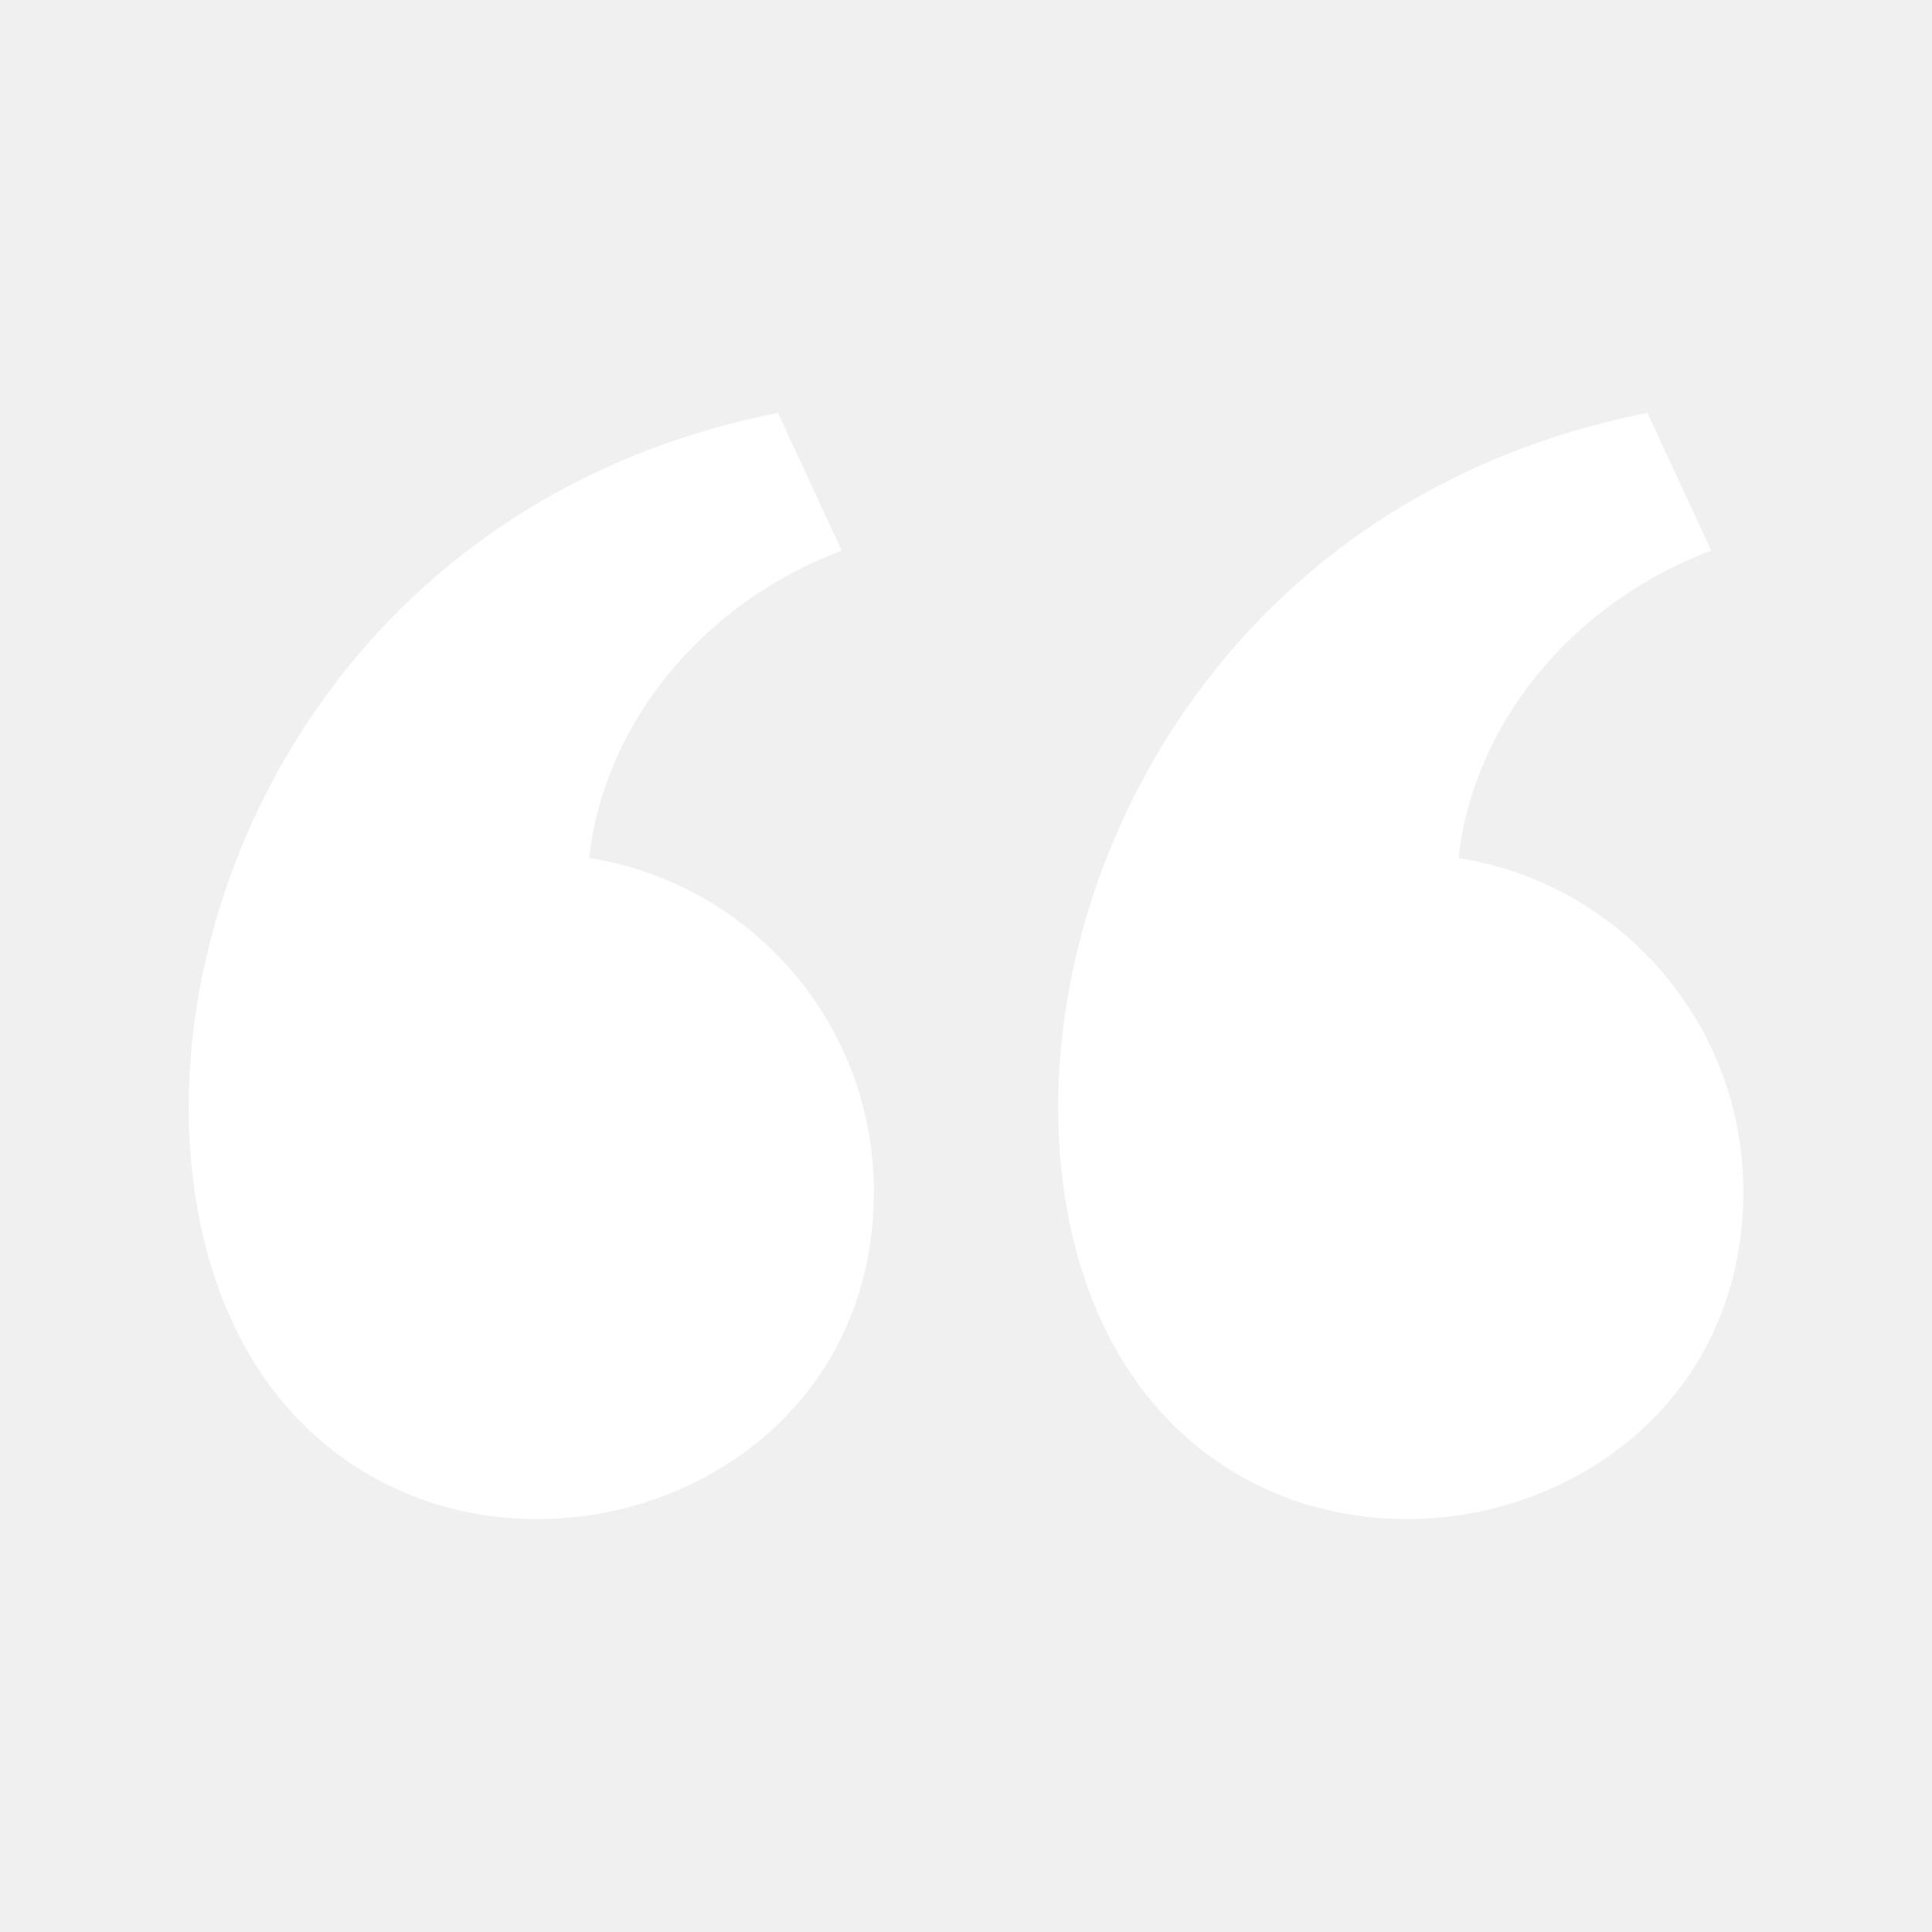
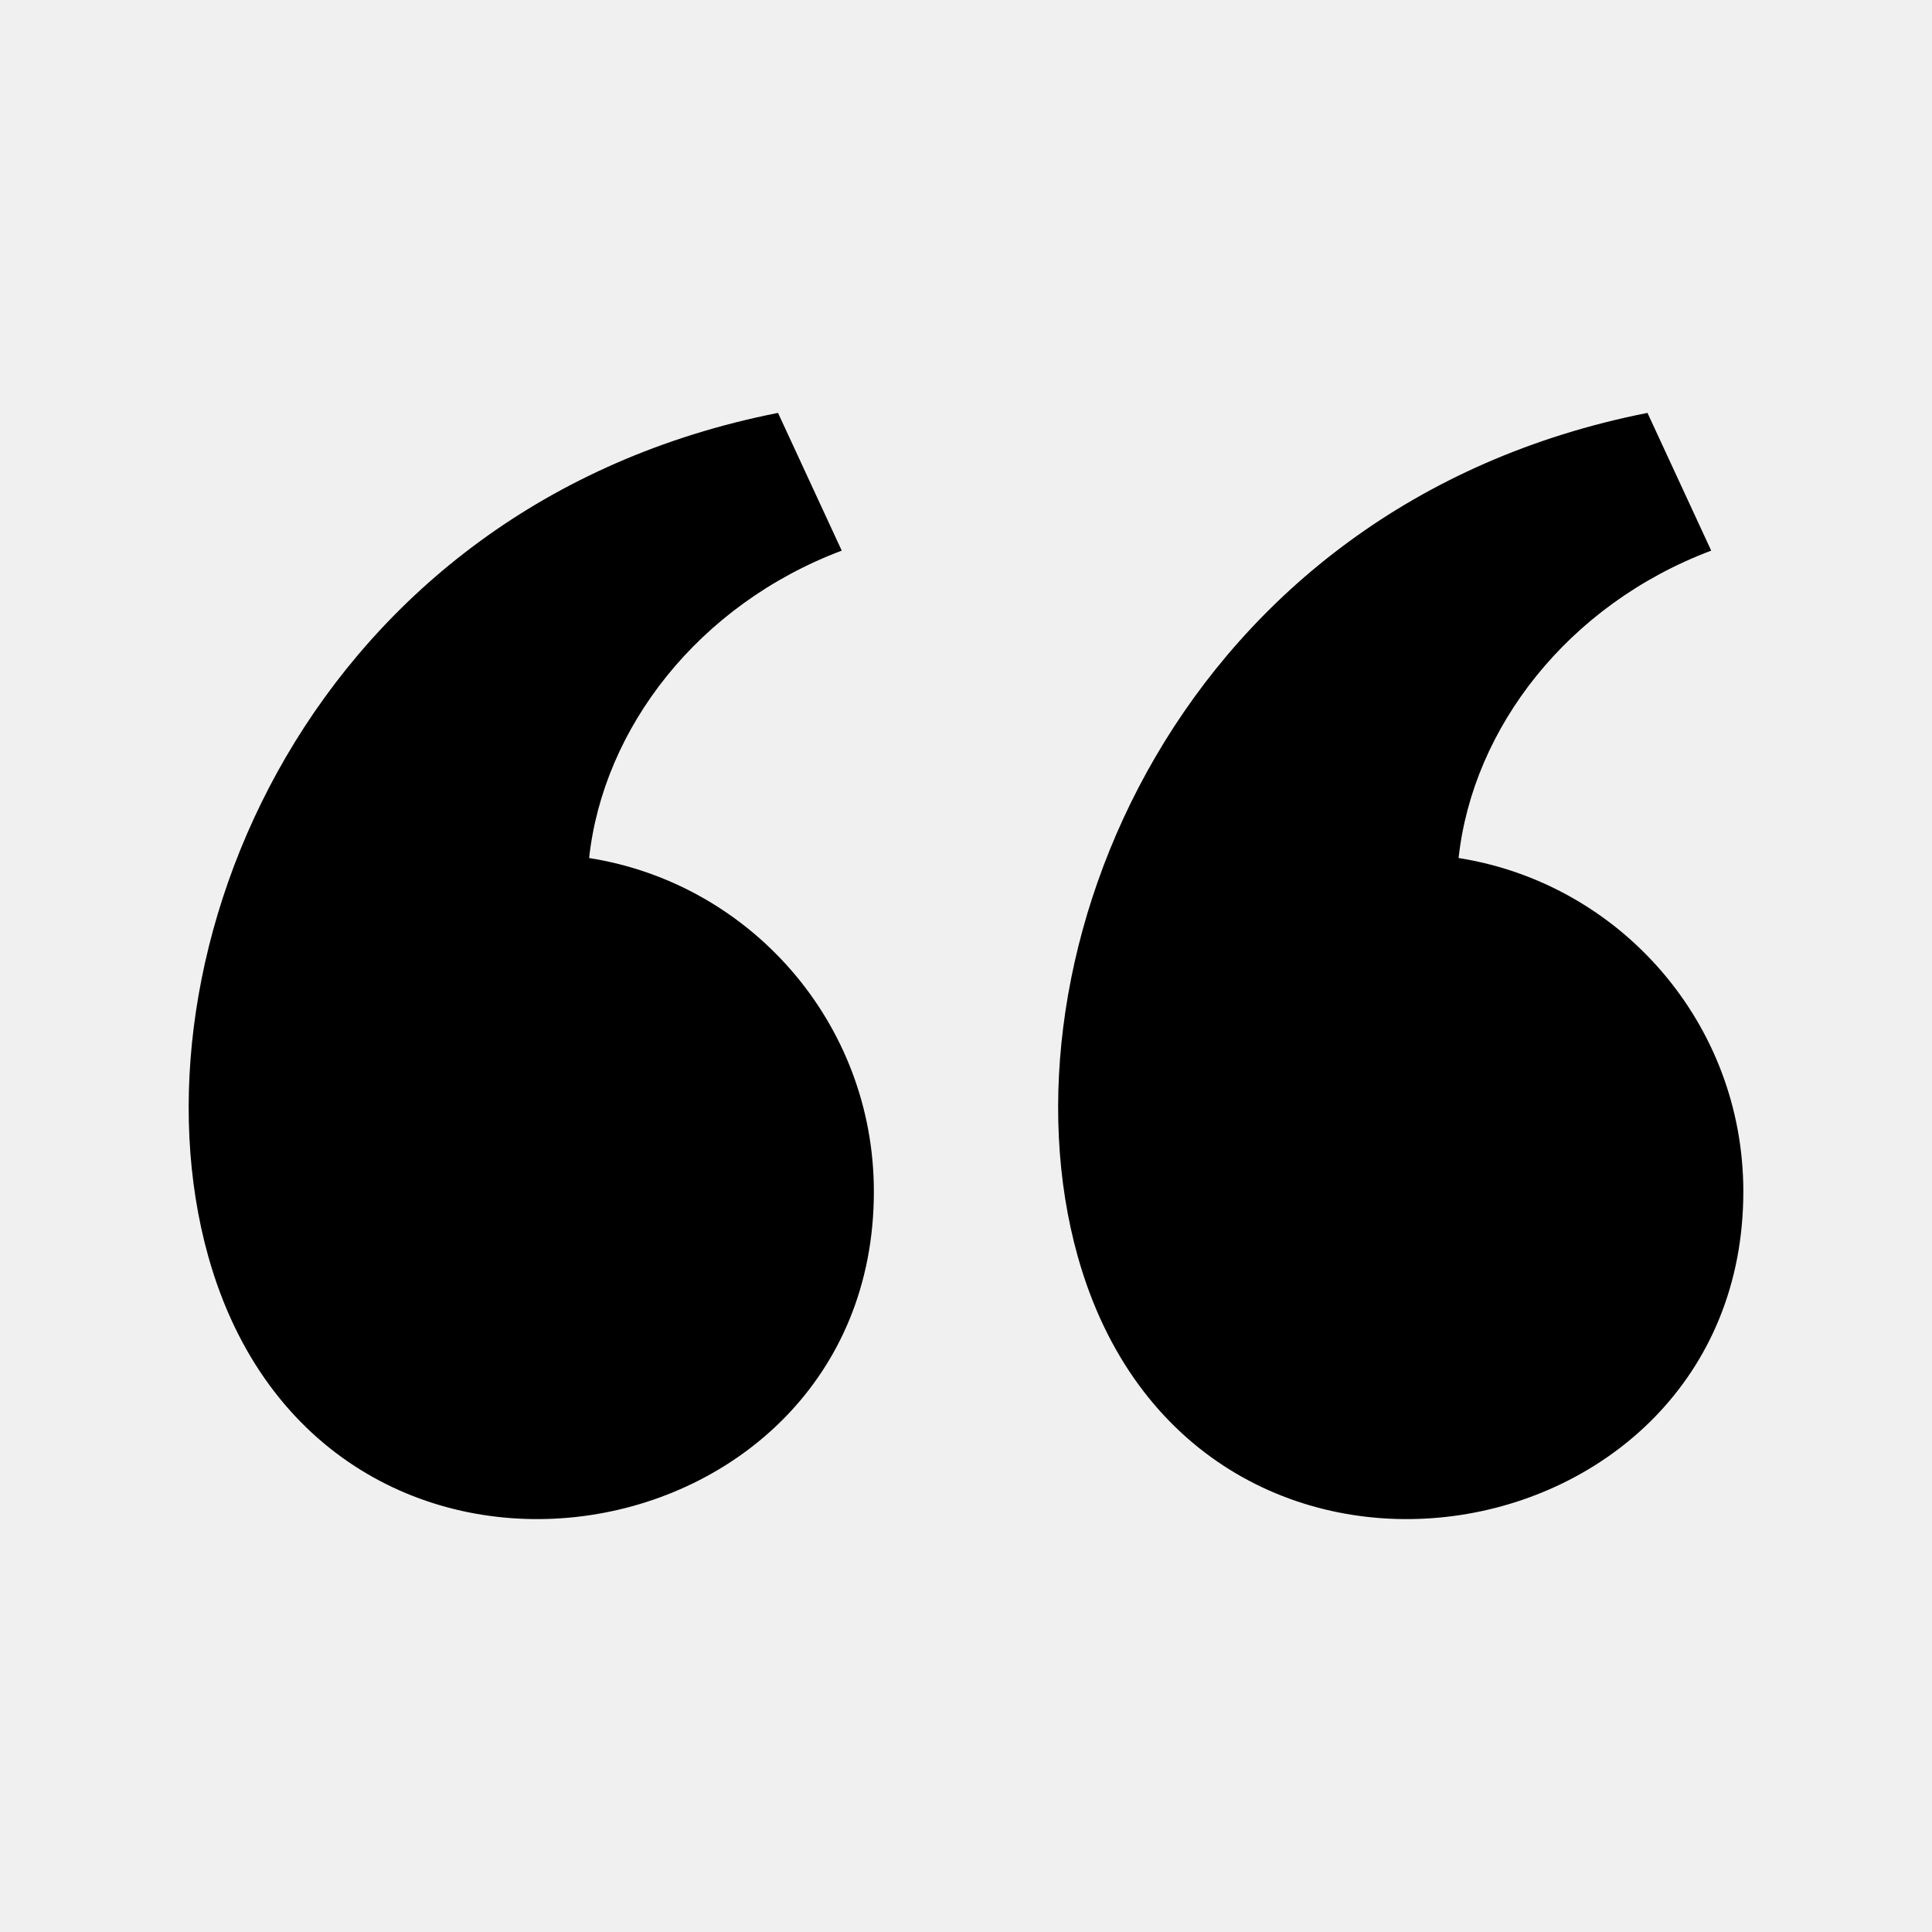
- <svg xmlns="http://www.w3.org/2000/svg" width="512" height="512">
-   <g>
-     <rect height="402" width="582" y="-1" x="-1" fill="none" id="canvas_background" />
-   </g>
-   <g>
-     <path d="m55.178,332.895c-22.22,-79.435 26.876,-198.974 151.004,-223.472l16.886,36.498c-38.022,14.331 -63.218,47.064 -66.943,81.466c42.757,6.73 75.459,43.737 75.459,88.385c-0.001,99.242 -146.403,124.39 -176.406,17.123zm230.417,0c-22.22,-79.435 26.876,-198.974 151.004,-223.472l16.886,36.498c-38.022,14.331 -63.218,47.064 -66.943,81.466c42.757,6.73 75.459,43.737 75.459,88.385c-0.001,99.242 -146.403,124.39 -176.406,17.123z" fill="#ffffff" id="quote-5-icon" />
-     <path d="m36.5,107.27c0,4 0,4 0,6c0,3 0,6 0,9c0,3 0,7 0,10c0,3 0,6 0,9c0,3 0,4 0,6c0,2 0,3 0,4c0,1 -0.707,1.293 0,2c0.707,0.707 1,1 1,1l0,0" stroke-width="null" stroke-opacity="null" stroke="null" fill-opacity="null" fill="none" id="svg_1" />
-   </g>
+ <svg xmlns="http://www.w3.org/2000/svg" version="1.1" x="0px" y="0px" width="512px" height="512px" viewBox="0 0 512 512" enable-background="new 0 0 512 512" xml:space="preserve">
+   <path id="quote-5-icon" d="M55.178,332.895c-22.22-79.435,26.876-198.974,151.004-223.472l16.886,36.498  c-38.022,14.331-63.218,47.064-66.943,81.466c42.757,6.73,75.459,43.737,75.459,88.385  C231.583,415.014,85.181,440.162,55.178,332.895z M285.595,332.895c-22.22-79.435,26.876-198.974,151.004-223.472l16.886,36.498  c-38.022,14.331-63.218,47.064-66.943,81.466c42.757,6.73,75.459,43.737,75.459,88.385C462,415.014,315.598,440.162,285.595,332.895  z" />
</svg>
